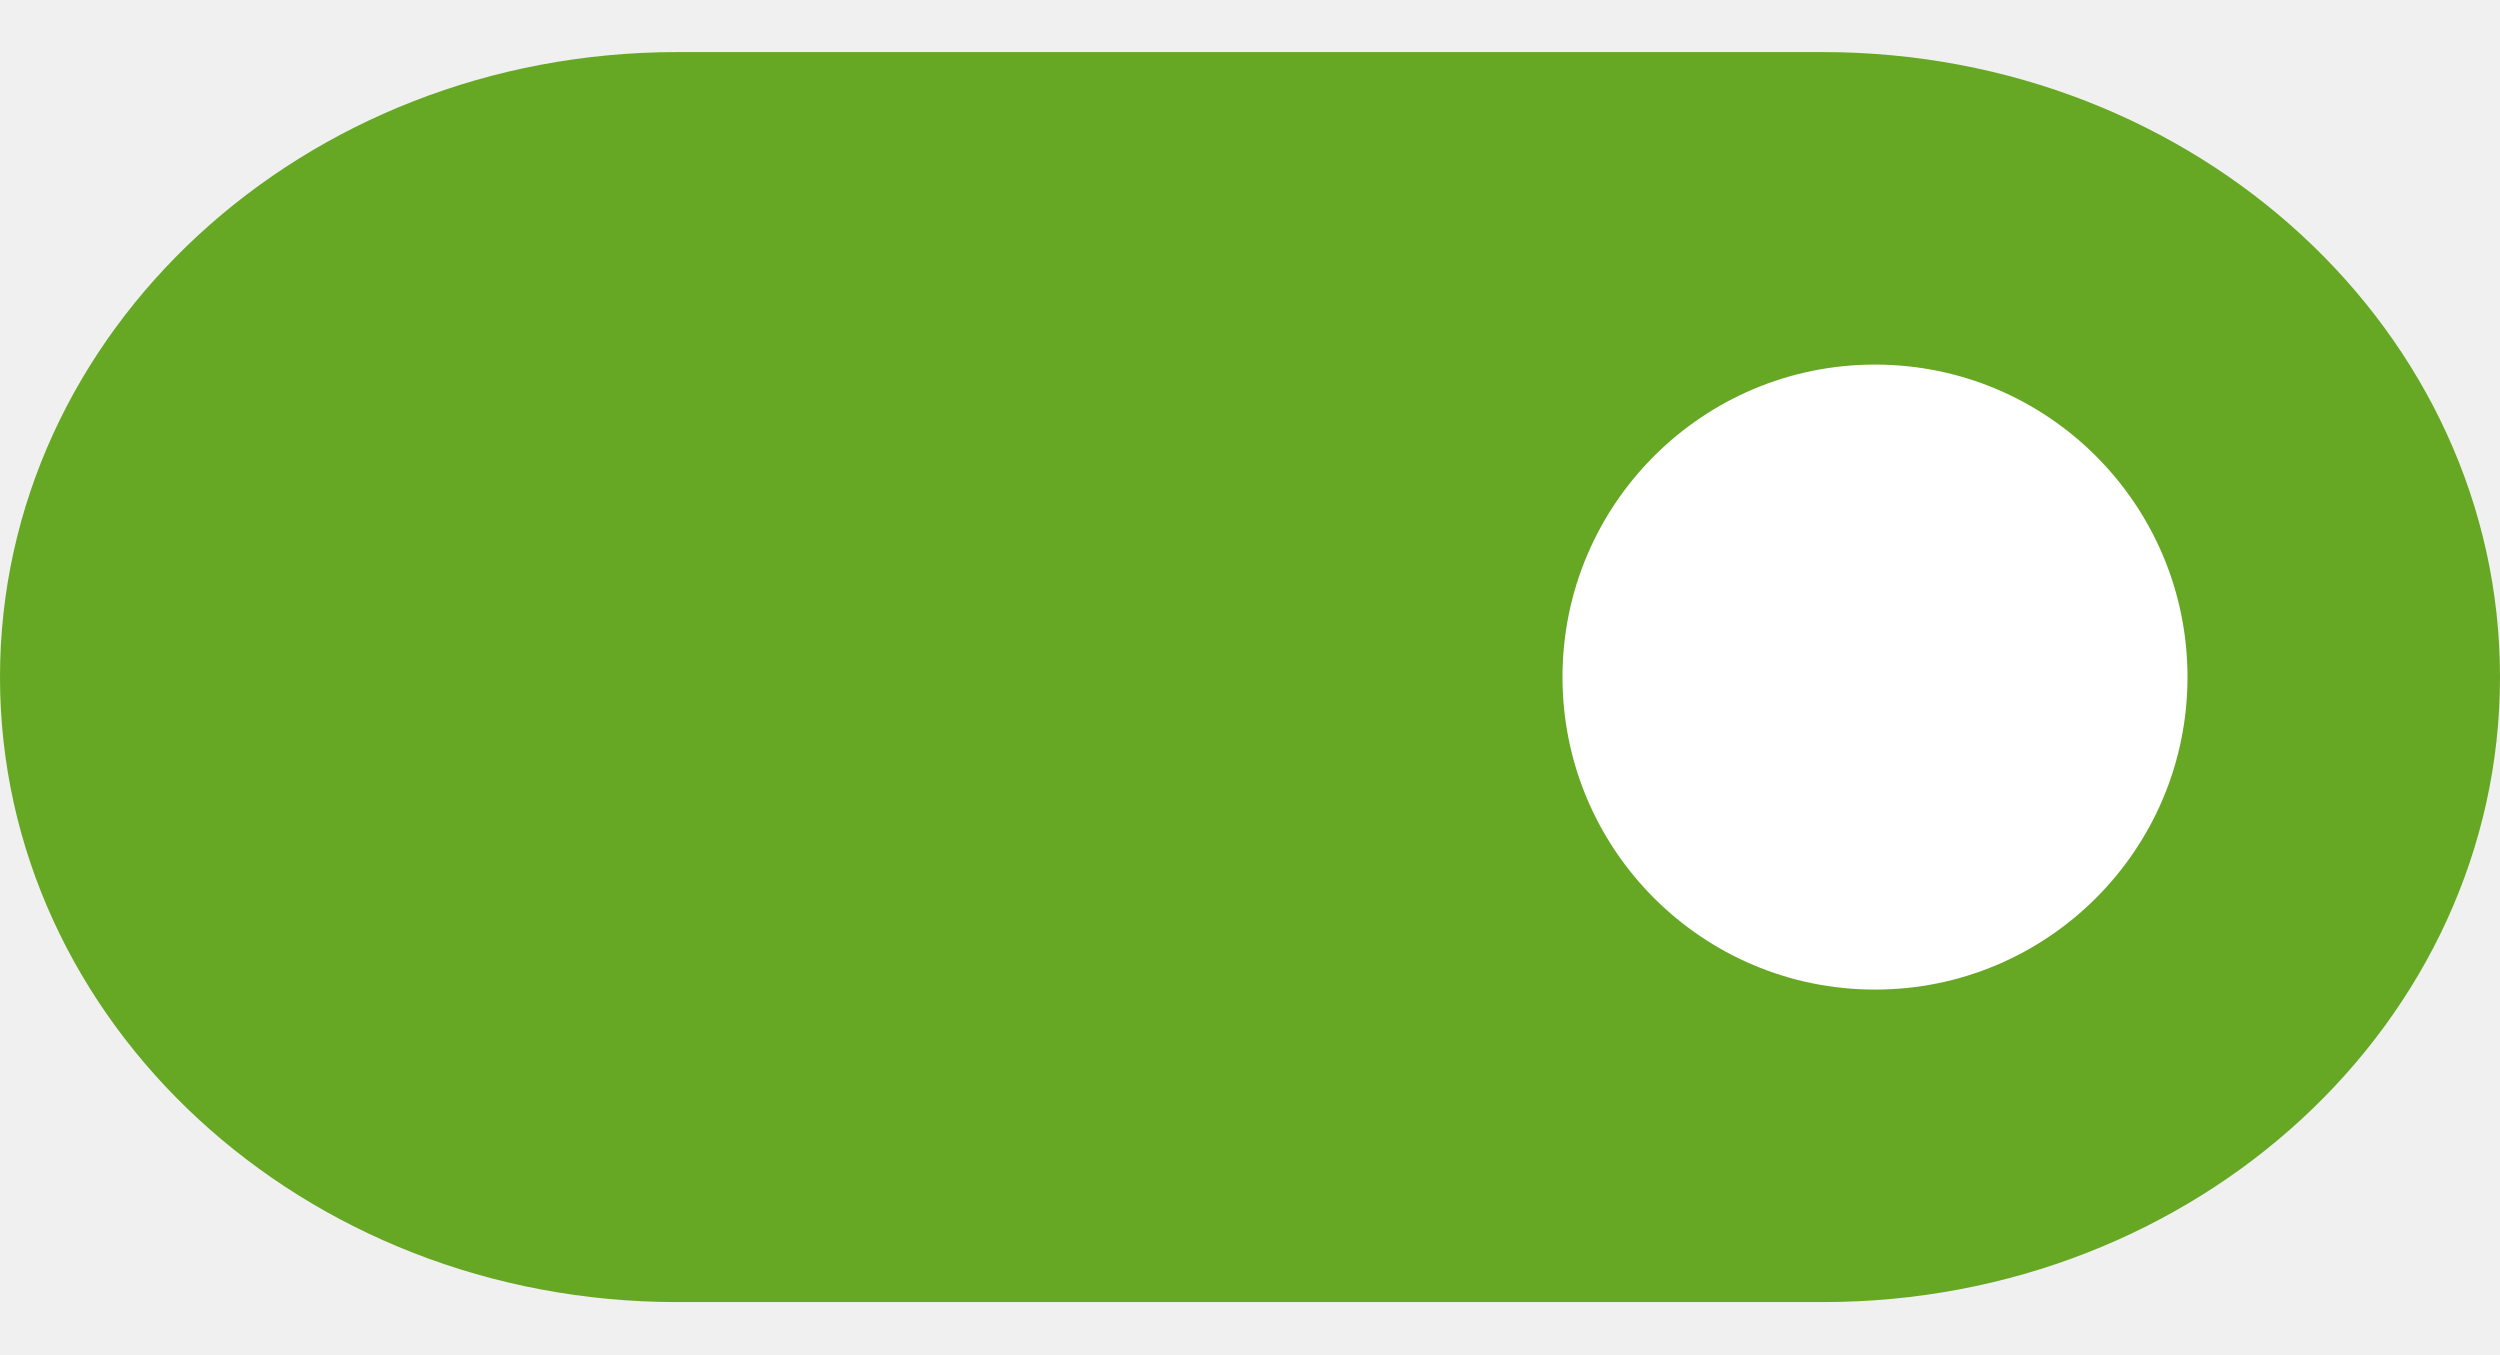
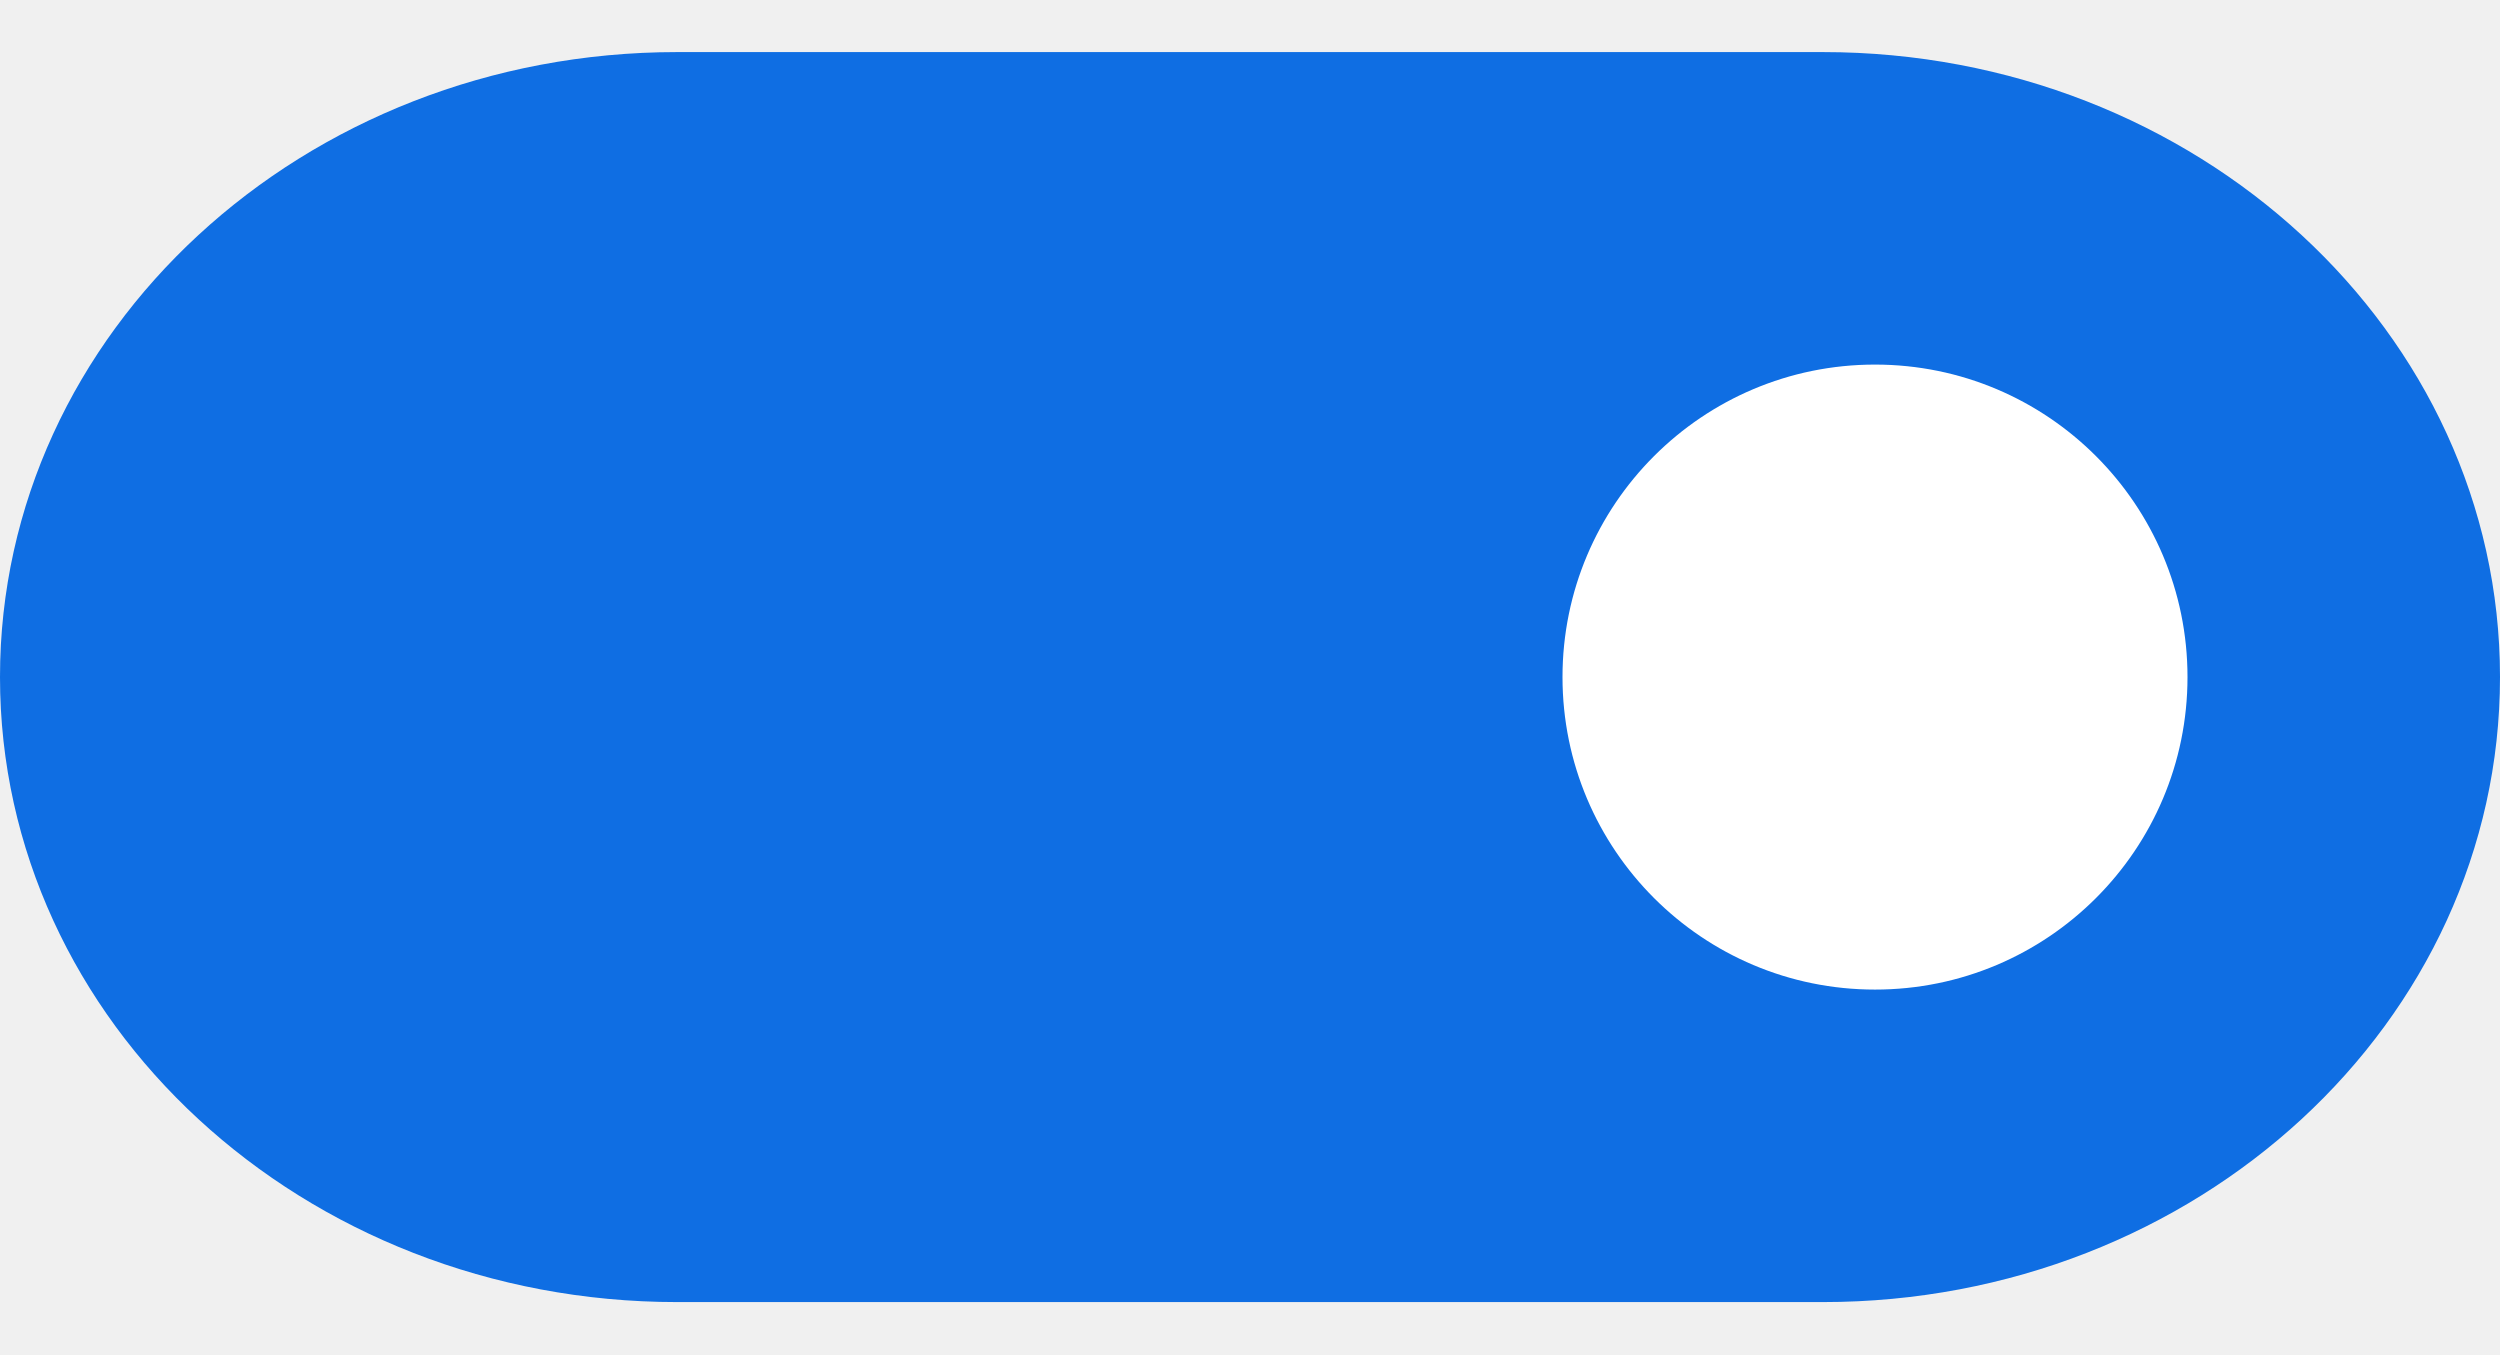
<svg xmlns="http://www.w3.org/2000/svg" width="48" height="26" viewBox="0 0 48 26" version="1.1" id="svg15">
  <defs id="defs11">
    <style id="style2">
      .cls-1 {
        fill: #979797;
      }

      .cls-2 {
        filter: url(#filter);
      }
    </style>
    <filter id="filter" x="2" y="2" width="22" height="22" filterUnits="userSpaceOnUse">
      <feFlood result="flood" flood-color="#fff" id="feFlood4" />
      <feComposite result="composite" operator="in" in2="SourceGraphic" id="feComposite6" />
      <feBlend result="blend" in2="SourceGraphic" id="feBlend8" />
    </filter>
  </defs>
-   <rect id="Dikdörtgen_1" data-name="Dikdörtgen 1" class="cls-1" width="48" height="24" rx="13" ry="12" x="-48" y="-25" style="stroke-width:0.961;fill:#66a824;fill-opacity:1" transform="scale(-1)" />
+   <rect id="Dikdörtgen_1" data-name="Dikdörtgen 1" class="cls-1" width="48" height="24" rx="13" ry="12" x="-48" y="-25" style="stroke-width:0.961;fill:#0f6ee3;fill-opacity:1" transform="scale(-1)" />
  <rect style="opacity:1;fill:#ffffff;stroke-width:1.484" id="rect1350" width="12" height="12" x="30" y="7" rx="6" ry="6" />
</svg>
